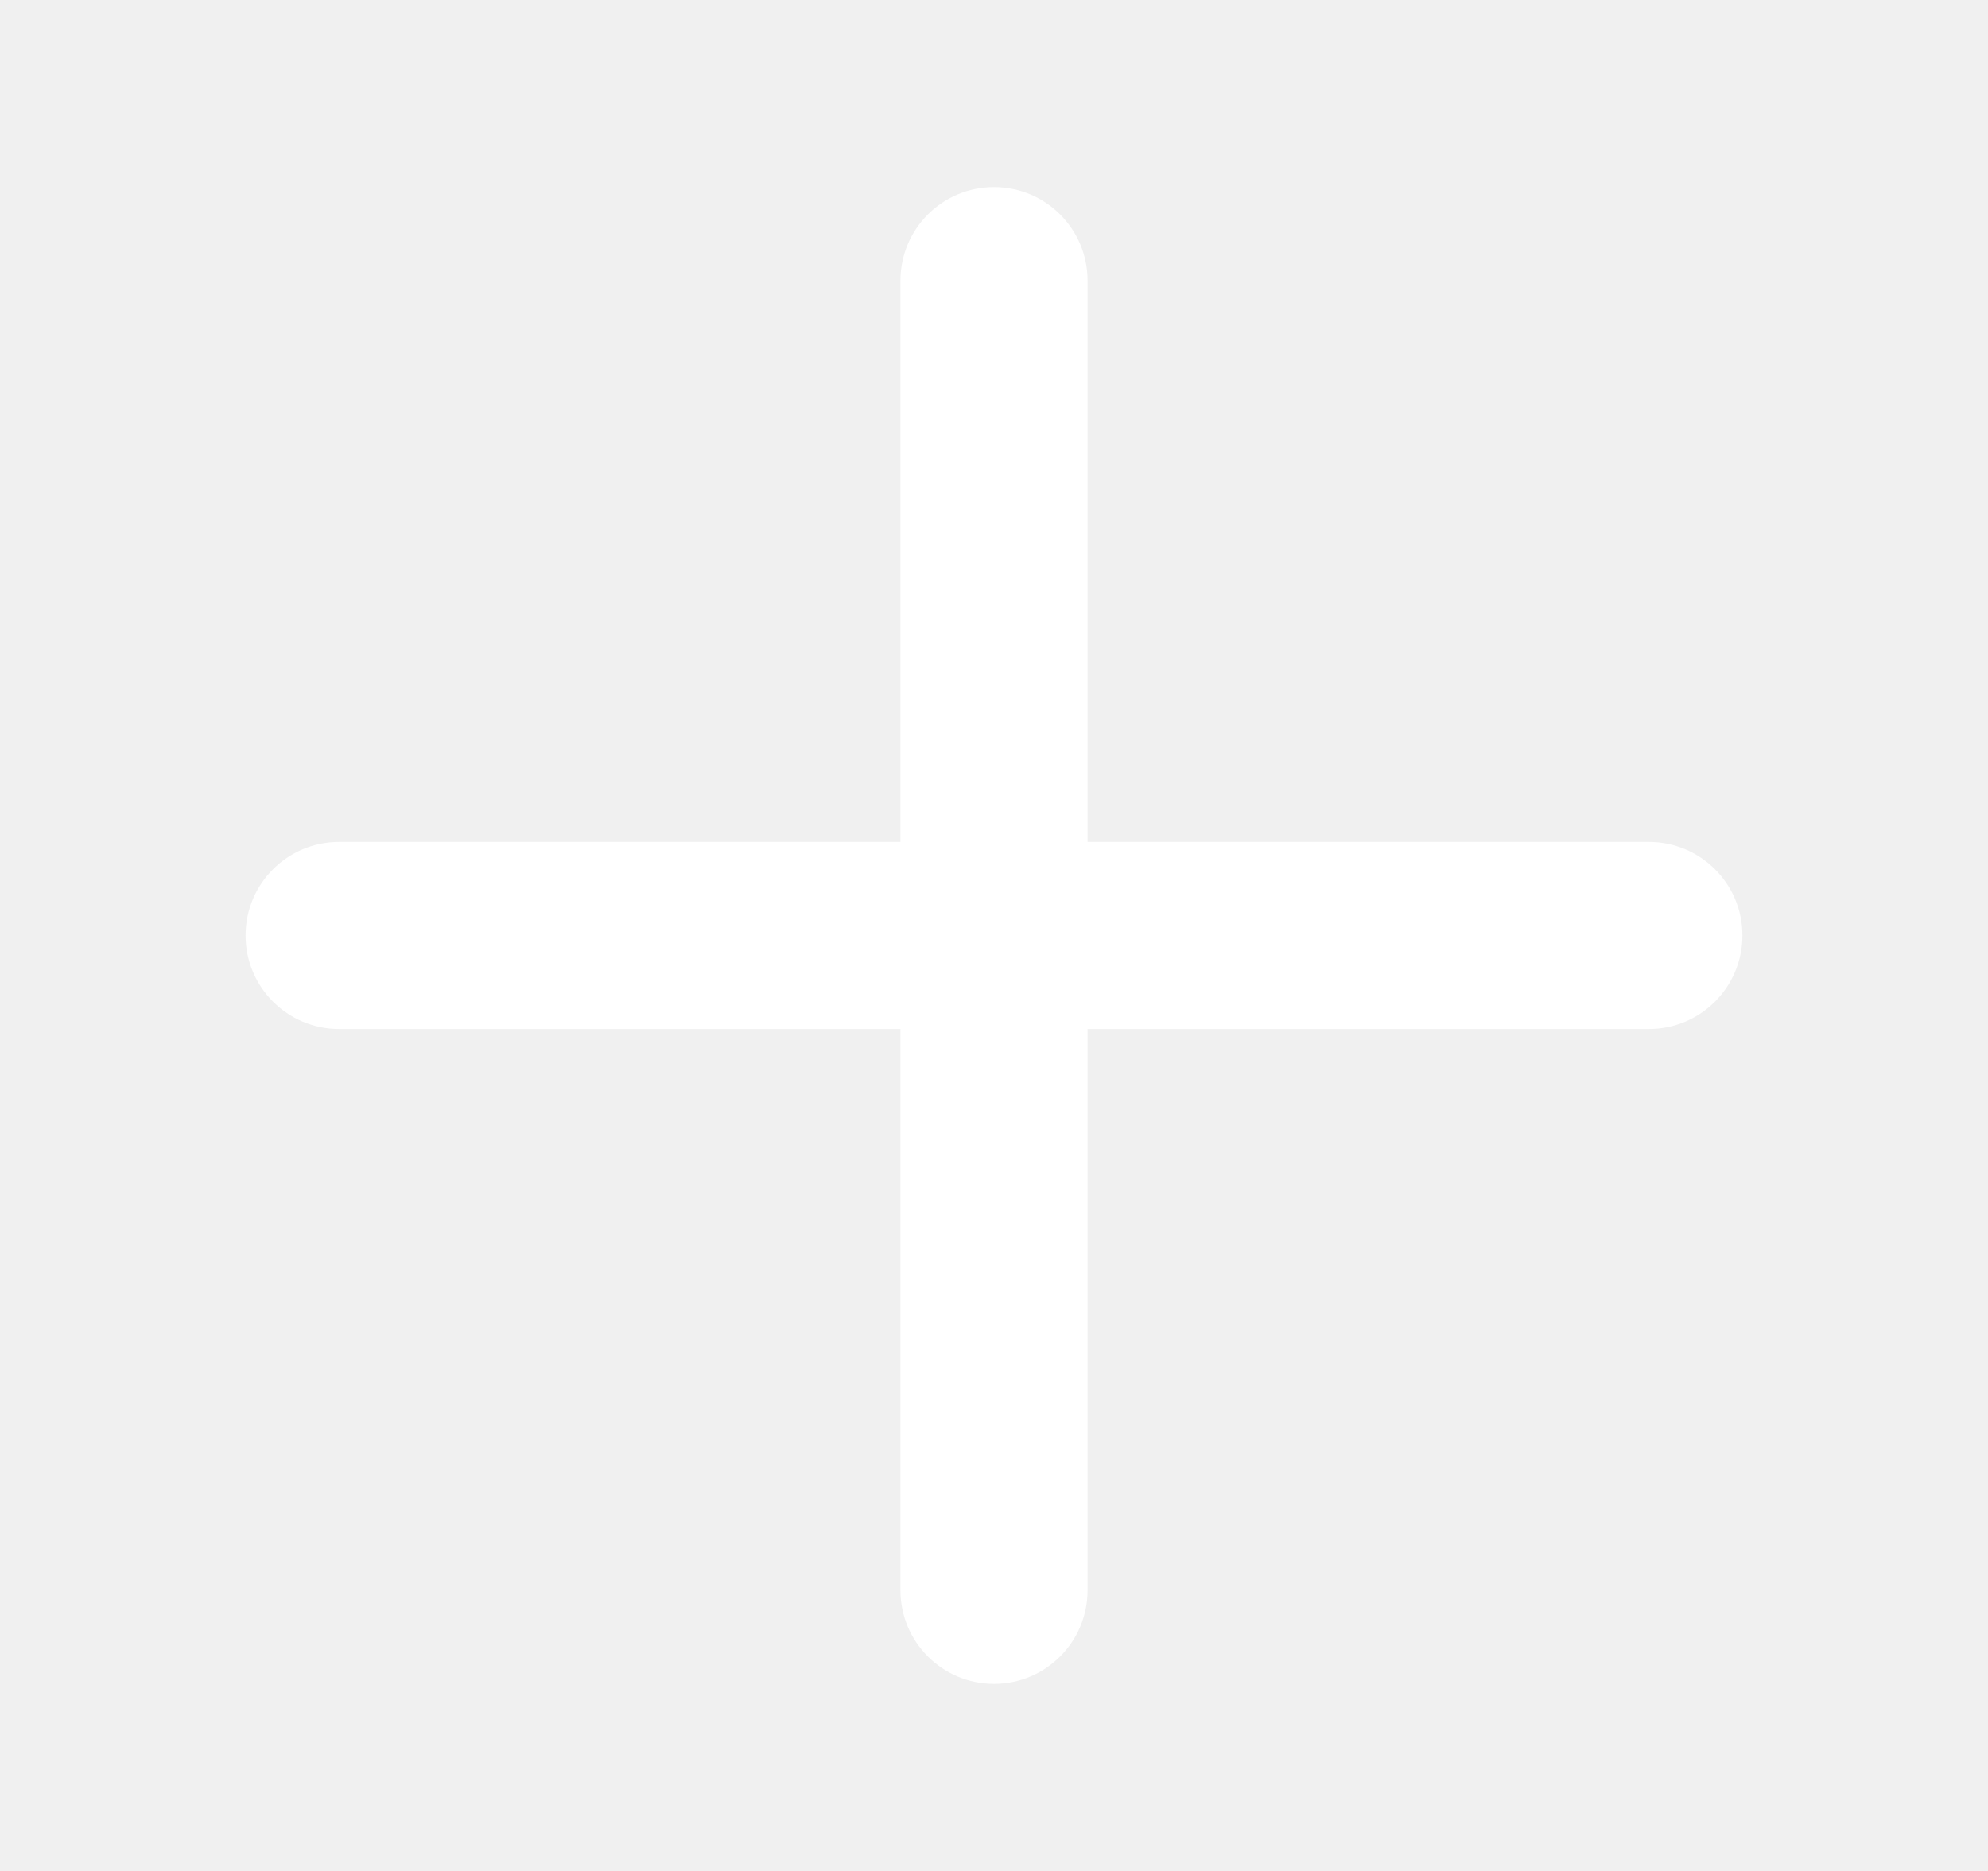
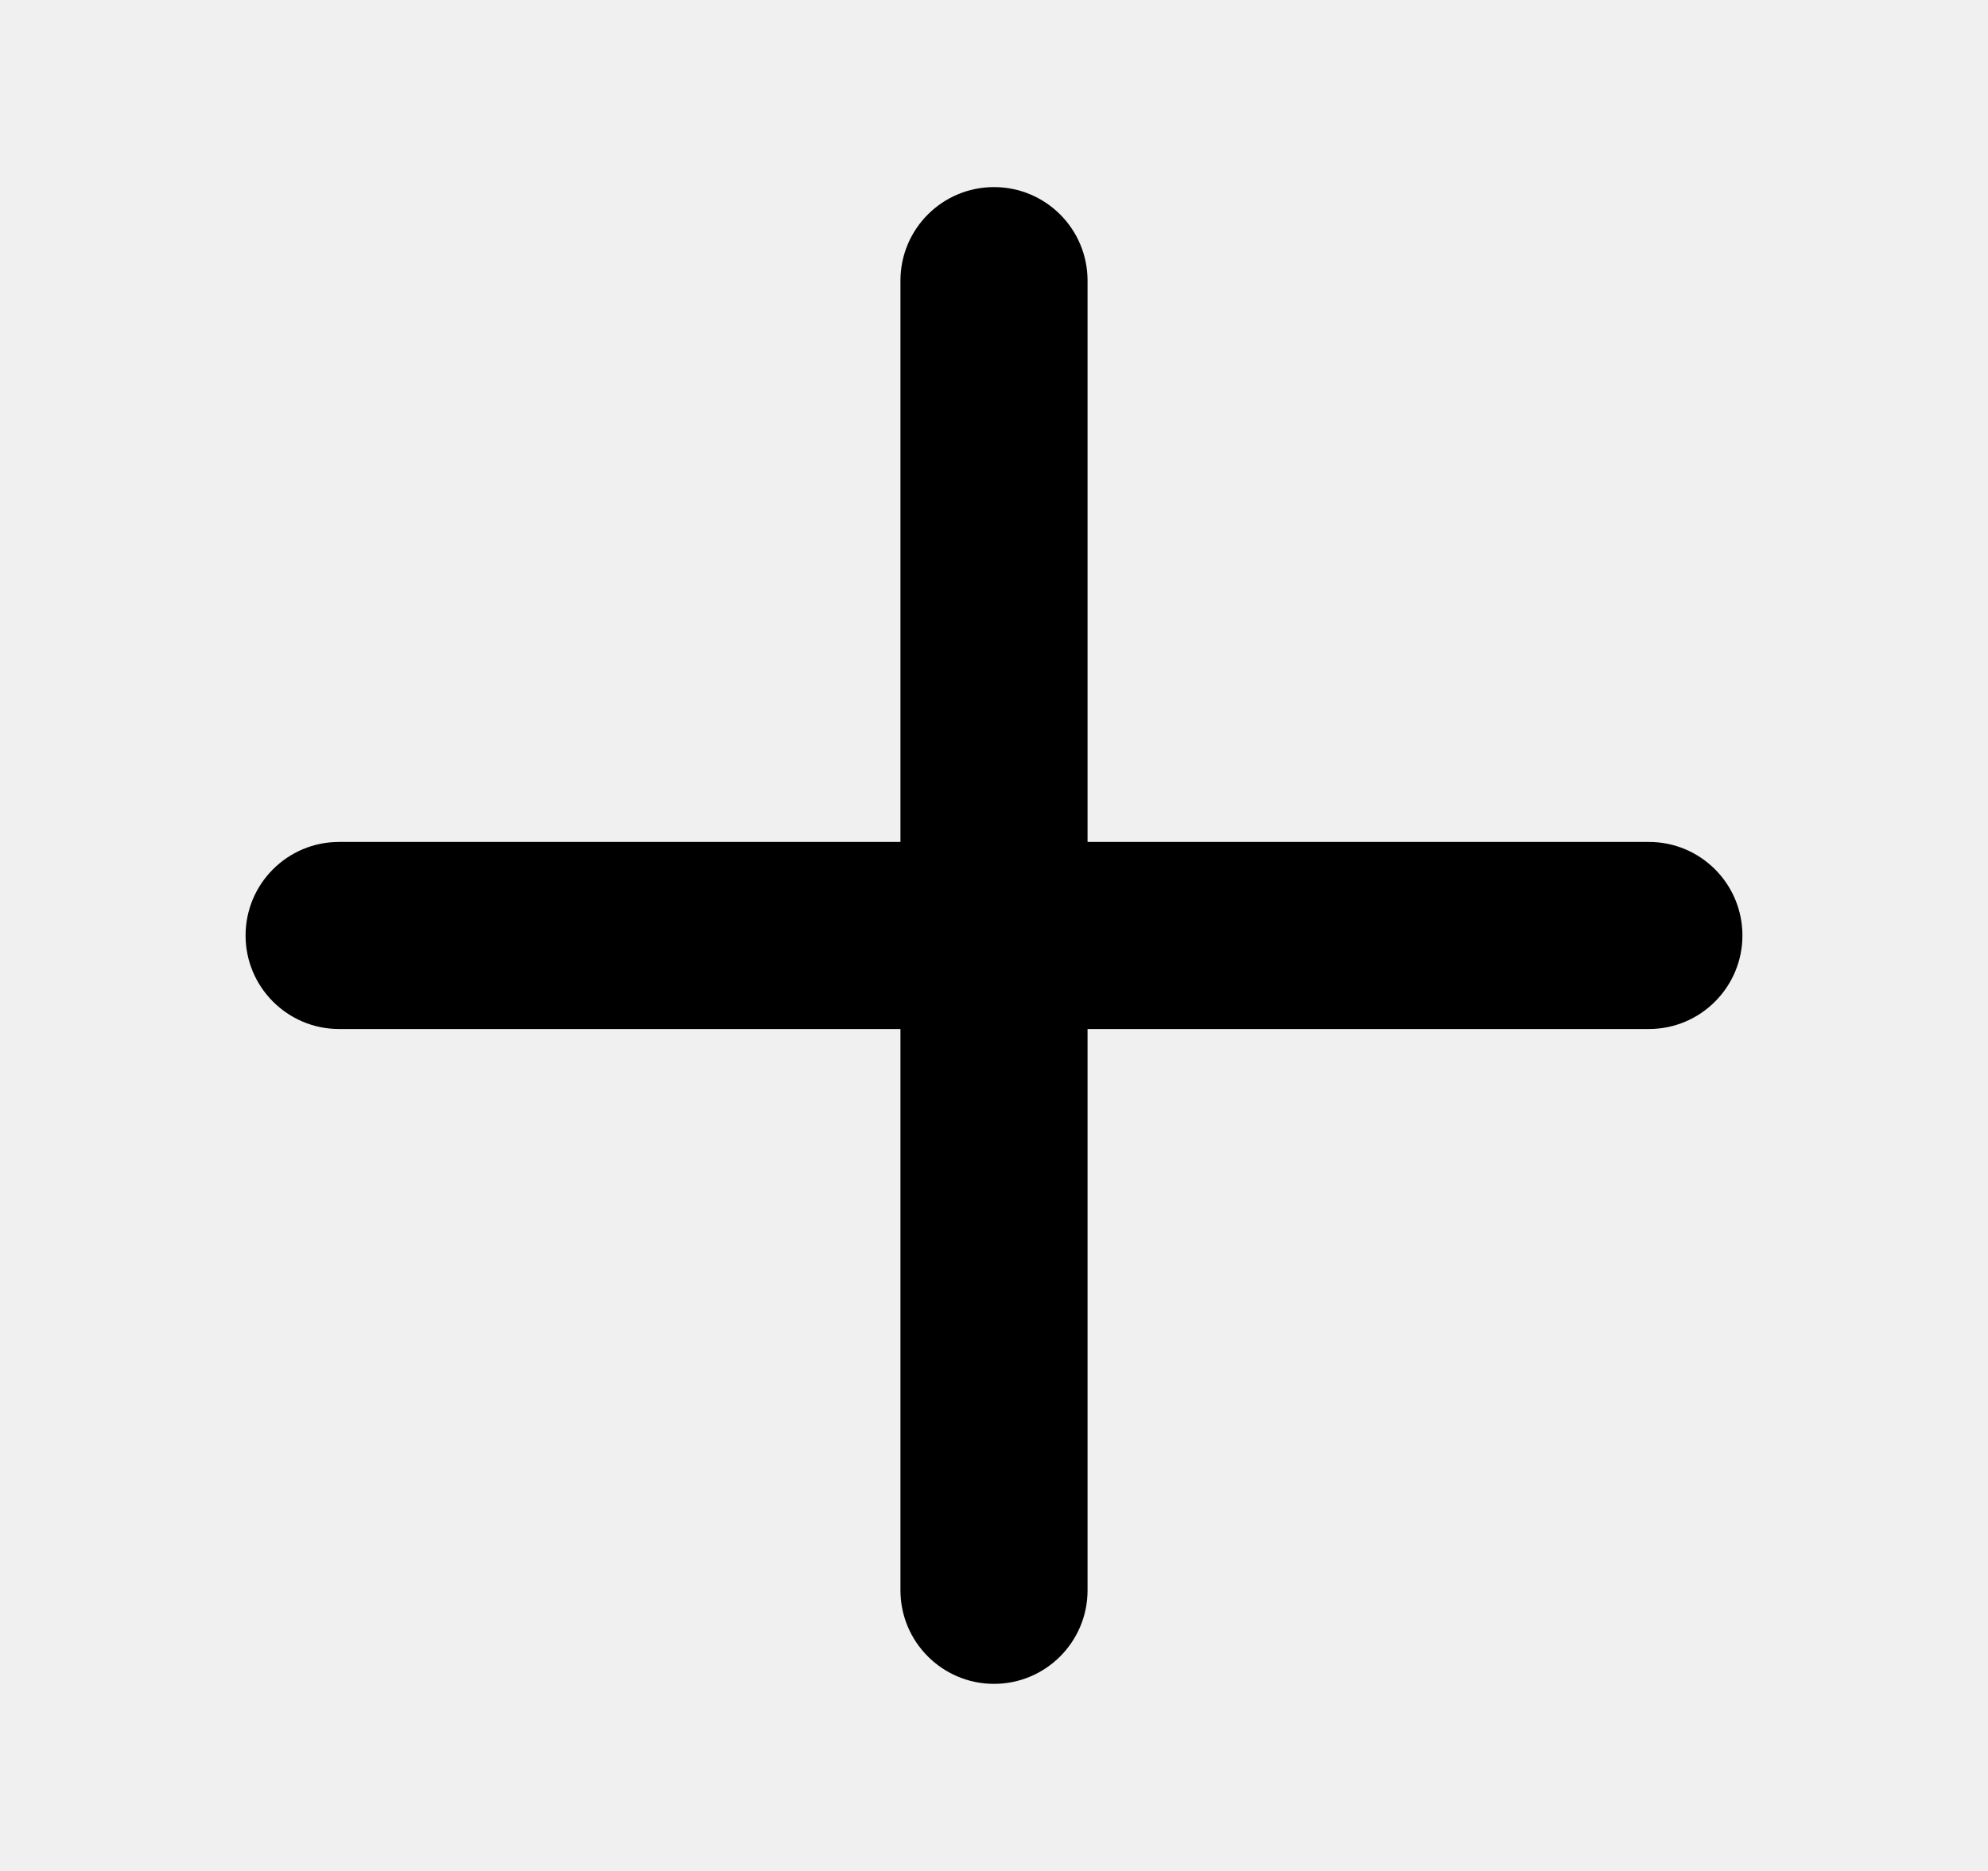
- <svg xmlns="http://www.w3.org/2000/svg" width="17" height="16" viewBox="0 0 17 16" fill="white">
+ <svg xmlns="http://www.w3.org/2000/svg" width="current" height="current" viewBox="0 0 17 16" fill="current">
  <path fill-rule="evenodd" clip-rule="evenodd" d="M8.5 1.6C8.058 1.6 7.7 1.958 7.7 2.4V7.2H2.9C2.458 7.2 2.1 7.558 2.1 8C2.1 8.441 2.458 8.8 2.9 8.8H7.7V13.6C7.7 14.041 8.058 14.4 8.5 14.4C8.942 14.4 9.3 14.041 9.3 13.6V8.8H14.1C14.542 8.8 14.9 8.441 14.9 8C14.9 7.558 14.542 7.2 14.1 7.2H9.3V2.4C9.3 1.958 8.942 1.6 8.5 1.6Z" fill="inherit" />
</svg>
